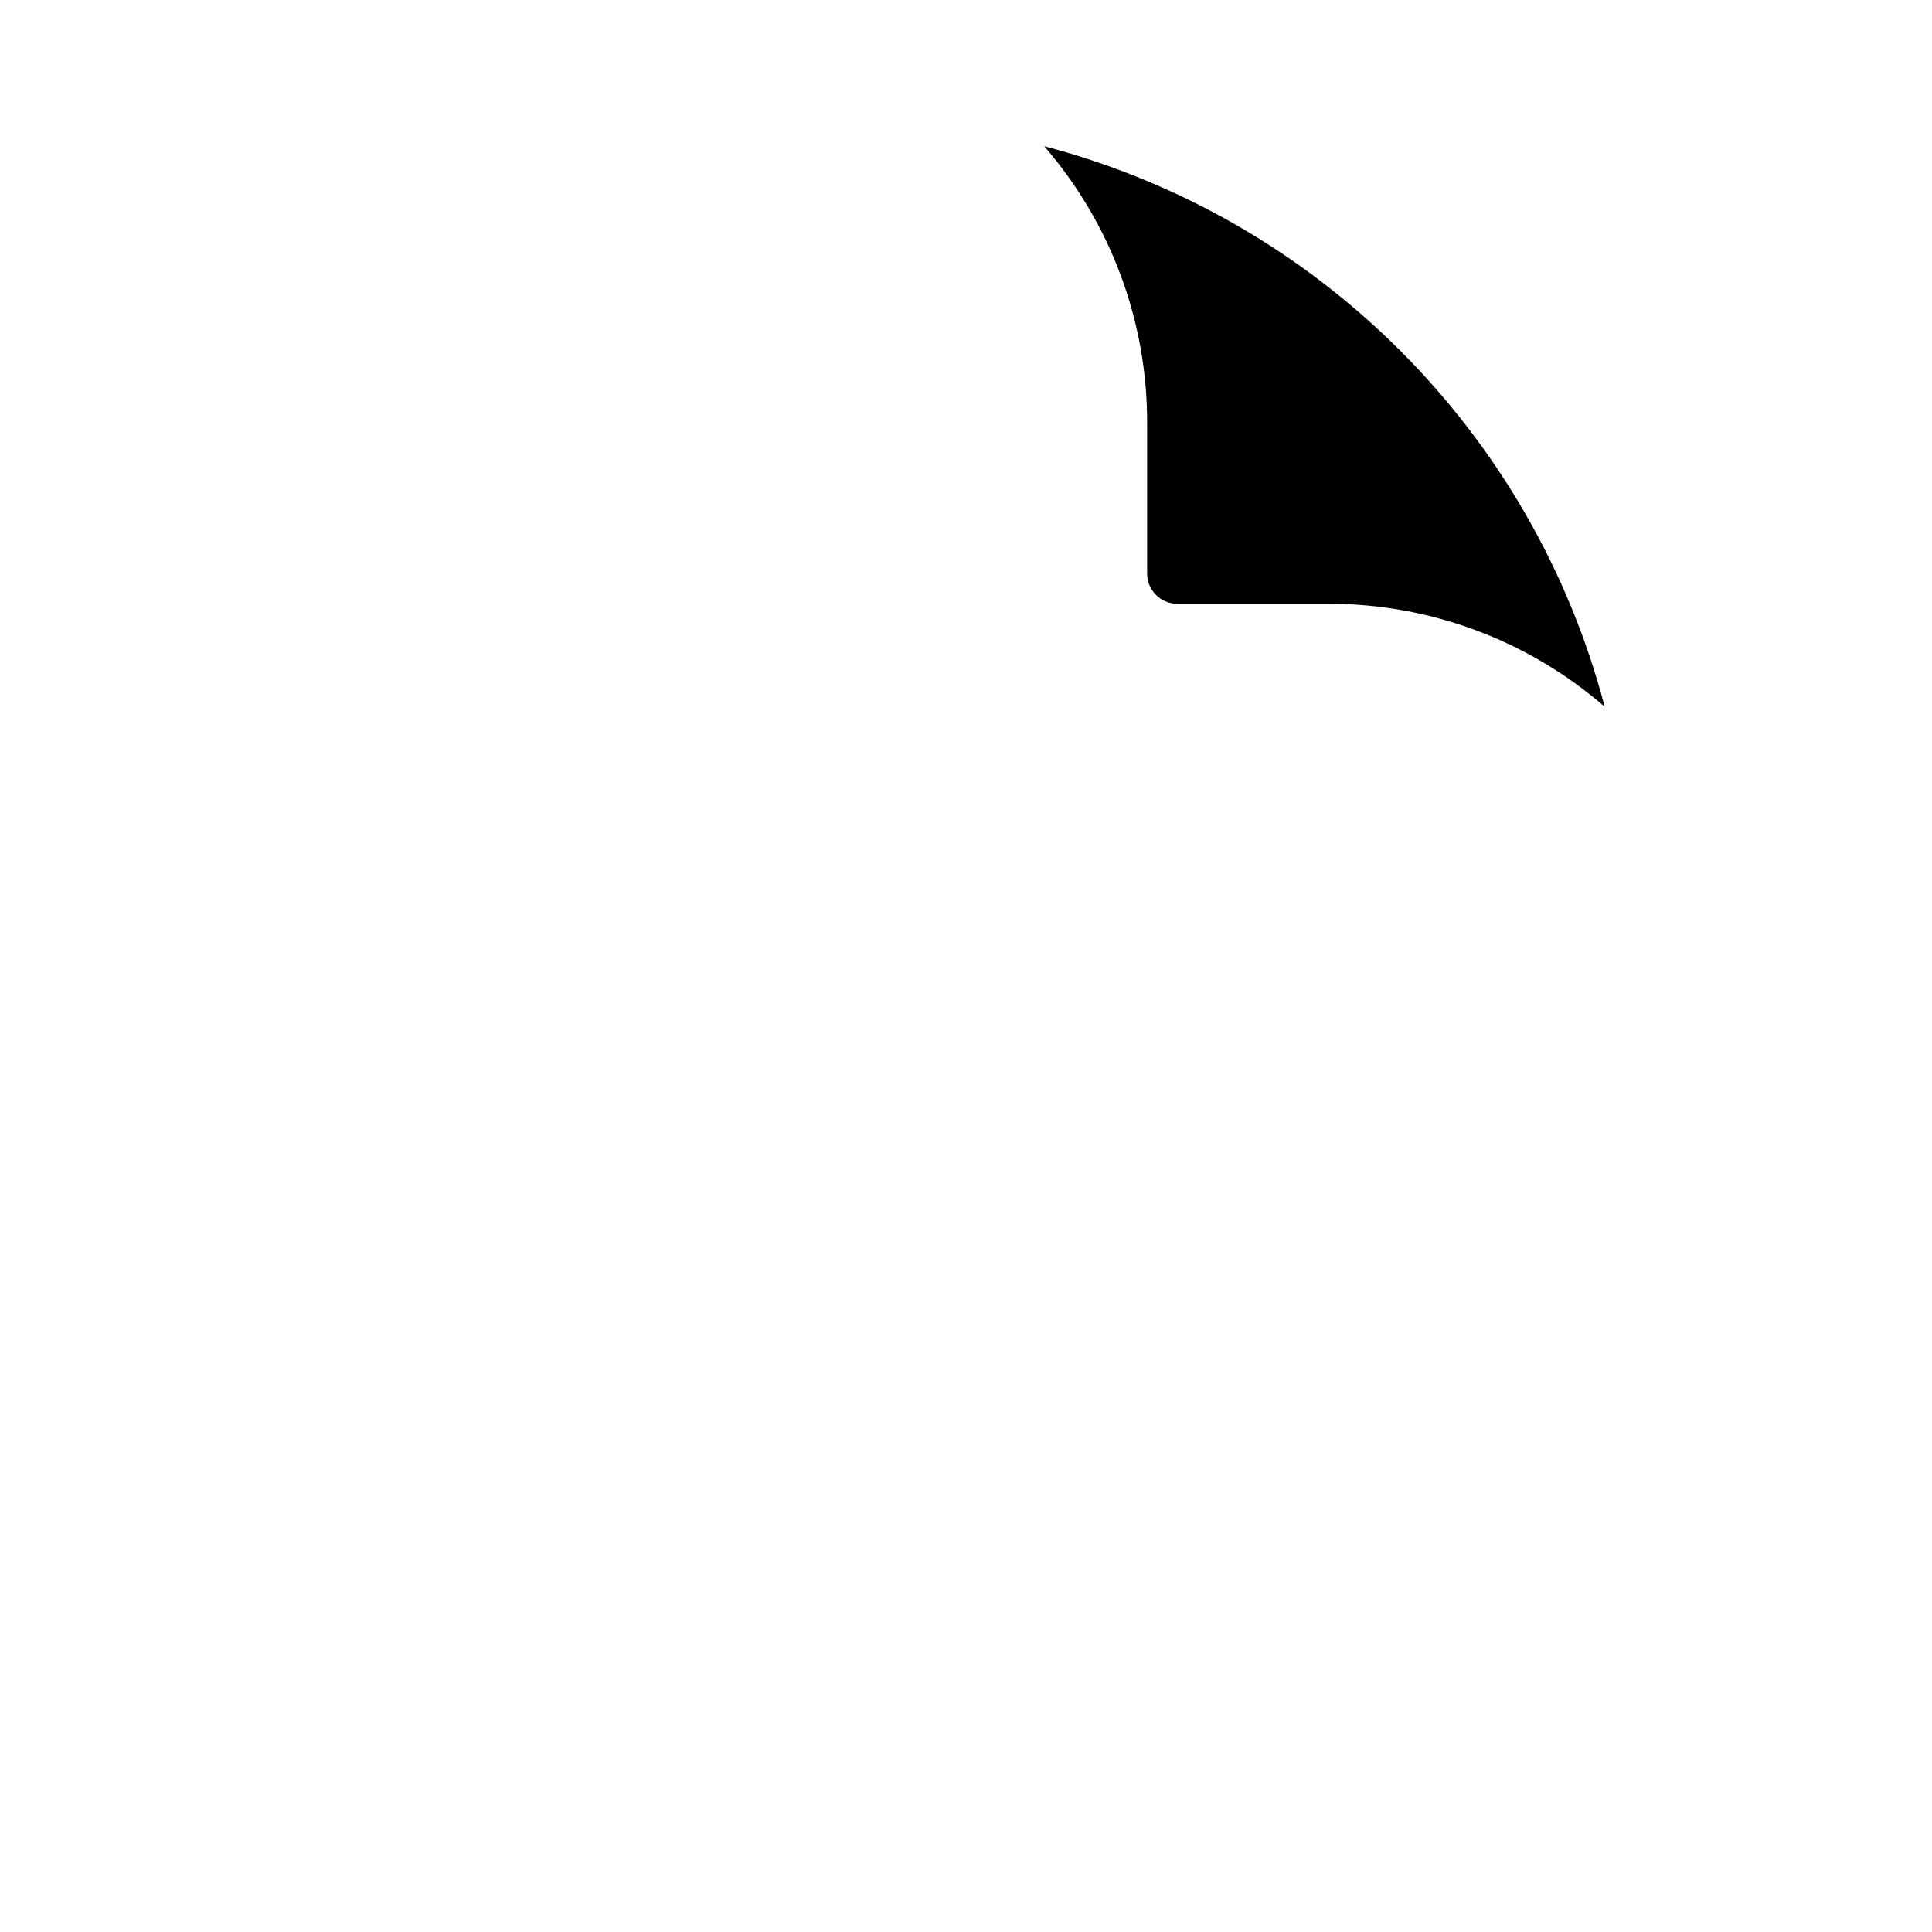
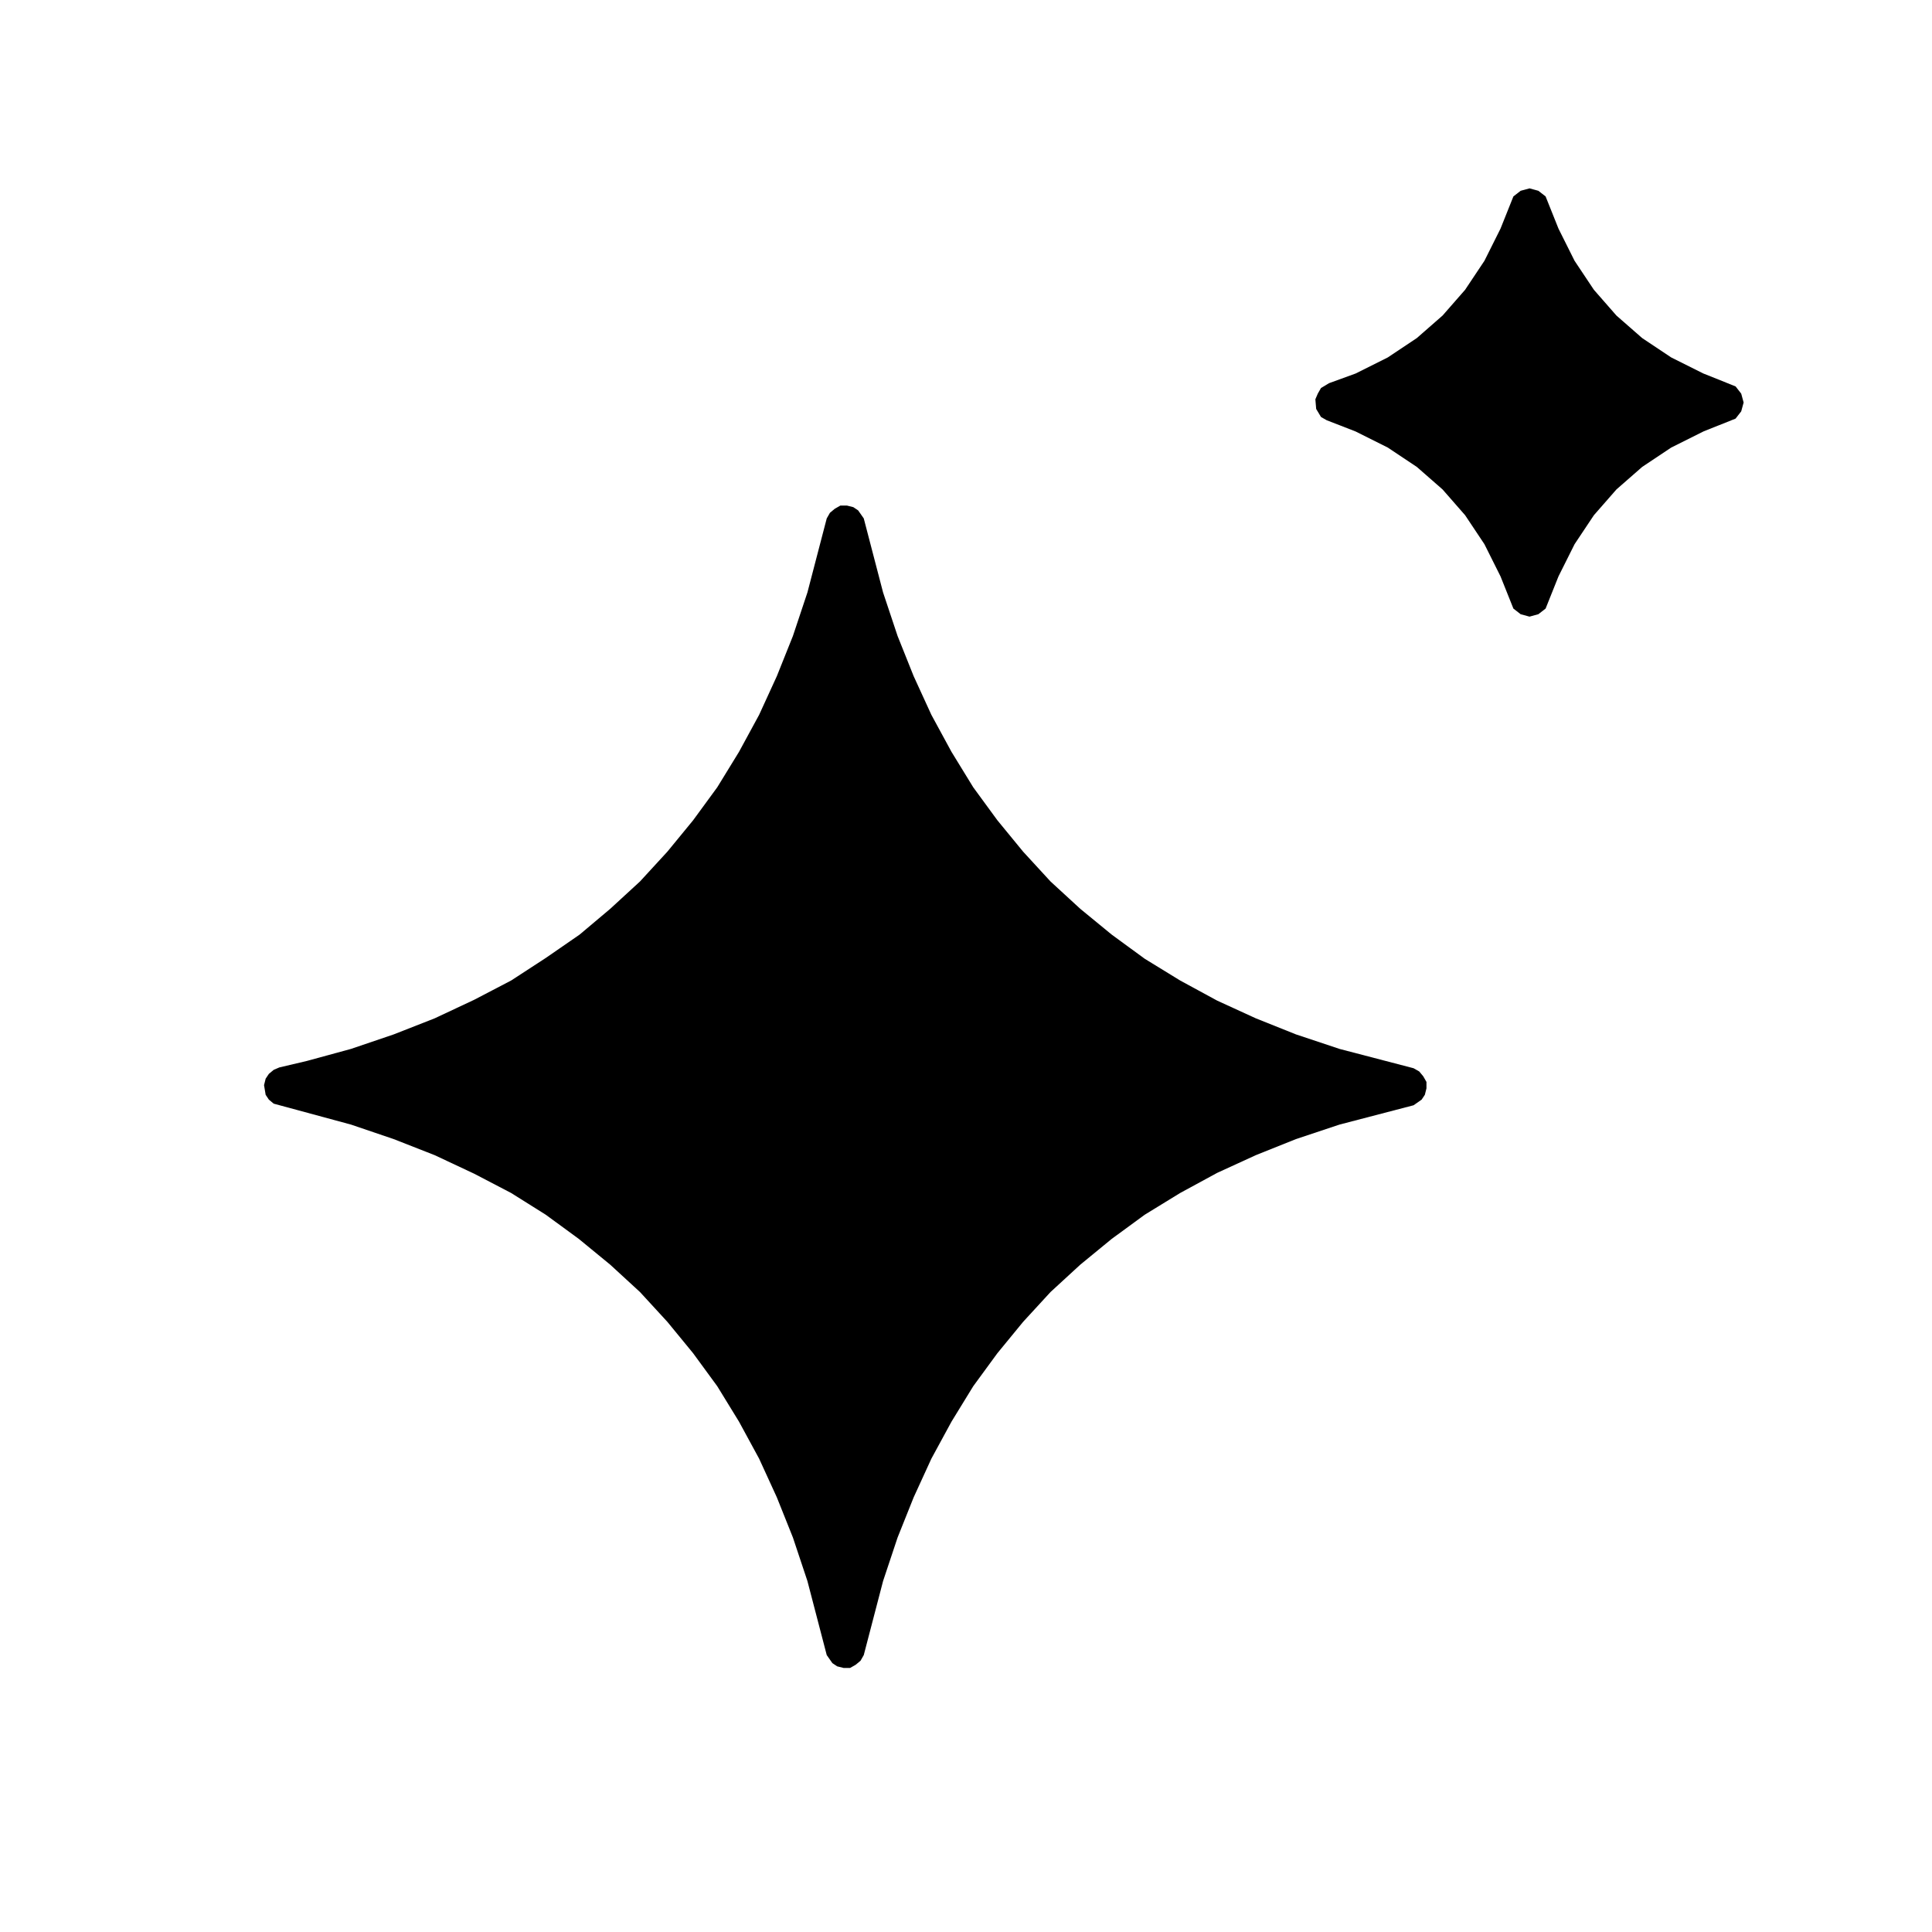
<svg xmlns="http://www.w3.org/2000/svg" viewBox="0 0 24 24" fill="currentColor">
-   <path fill-rule="evenodd" d="M12.971 1.816A5.23 5.23 0 0 1 14.25 5.25v1.875c0 .207.168.375.375.375h1.875a5.23 5.23 0 0 1 3.434 1.279 9.768 9.768 0 0 0-6.963-6.963Z" />
+   <path fill-rule="evenodd" d="M16.51 4.76L16.41 4.82L16.37 4.89L16.34 4.96L16.35 5.08L16.41 5.18L16.48 5.22L16.84 5.36L17.24 5.56L17.6 5.8L17.92 6.08L18.2 6.4L18.44 6.76L18.64 7.16L18.8 7.56L18.89 7.63L19 7.66L19.11 7.63L19.2 7.56L19.36 7.16L19.56 6.76L19.8 6.4L20.08 6.08L20.4 5.8L20.76 5.56L21.16 5.36L21.56 5.2L21.63 5.11L21.66 5L21.63 4.89L21.56 4.8L21.16 4.64L20.76 4.44L20.4 4.2L20.08 3.92L19.8 3.6L19.56 3.24L19.36 2.84L19.2 2.44L19.11 2.37L19 2.34L18.89 2.37L18.8 2.44L18.64 2.84L18.44 3.24L18.2 3.6L17.92 3.92L17.6 4.2L17.24 4.44L16.84 4.64ZM3.47 13.26L3.4 13.29L3.34 13.34L3.3 13.4L3.28 13.48L3.3 13.6L3.34 13.66L3.4 13.71L4.36 13.97L4.89 14.15L5.4 14.35L5.89 14.58L6.35 14.82L6.78 15.09L7.19 15.39L7.58 15.71L7.95 16.05L8.29 16.42L8.61 16.81L8.91 17.22L9.18 17.66L9.43 18.12L9.65 18.6L9.85 19.1L10.03 19.64L10.27 20.56L10.34 20.66L10.4 20.7L10.48 20.72L10.56 20.72L10.63 20.68L10.69 20.63L10.73 20.56L10.97 19.64L11.15 19.1L11.35 18.6L11.57 18.12L11.82 17.66L12.09 17.22L12.39 16.81L12.71 16.42L13.05 16.05L13.42 15.71L13.81 15.39L14.22 15.09L14.66 14.82L15.12 14.57L15.6 14.35L16.1 14.15L16.64 13.97L17.56 13.73L17.66 13.66L17.7 13.6L17.72 13.52L17.72 13.44L17.68 13.37L17.63 13.31L17.56 13.27L16.64 13.03L16.1 12.85L15.6 12.65L15.12 12.43L14.66 12.18L14.22 11.91L13.81 11.61L13.42 11.29L13.05 10.95L12.71 10.58L12.39 10.19L12.09 9.78L11.82 9.34L11.57 8.88L11.35 8.4L11.15 7.9L10.97 7.36L10.73 6.44L10.66 6.34L10.6 6.3L10.52 6.28L10.44 6.28L10.37 6.32L10.31 6.37L10.27 6.44L10.03 7.36L9.85 7.9L9.65 8.4L9.43 8.88L9.18 9.34L8.91 9.78L8.61 10.19L8.29 10.58L7.95 10.95L7.58 11.29L7.2 11.61L6.78 11.9L6.35 12.18L5.89 12.42L5.4 12.65L4.89 12.85L4.36 13.03L3.81 13.18Z" />
</svg>
